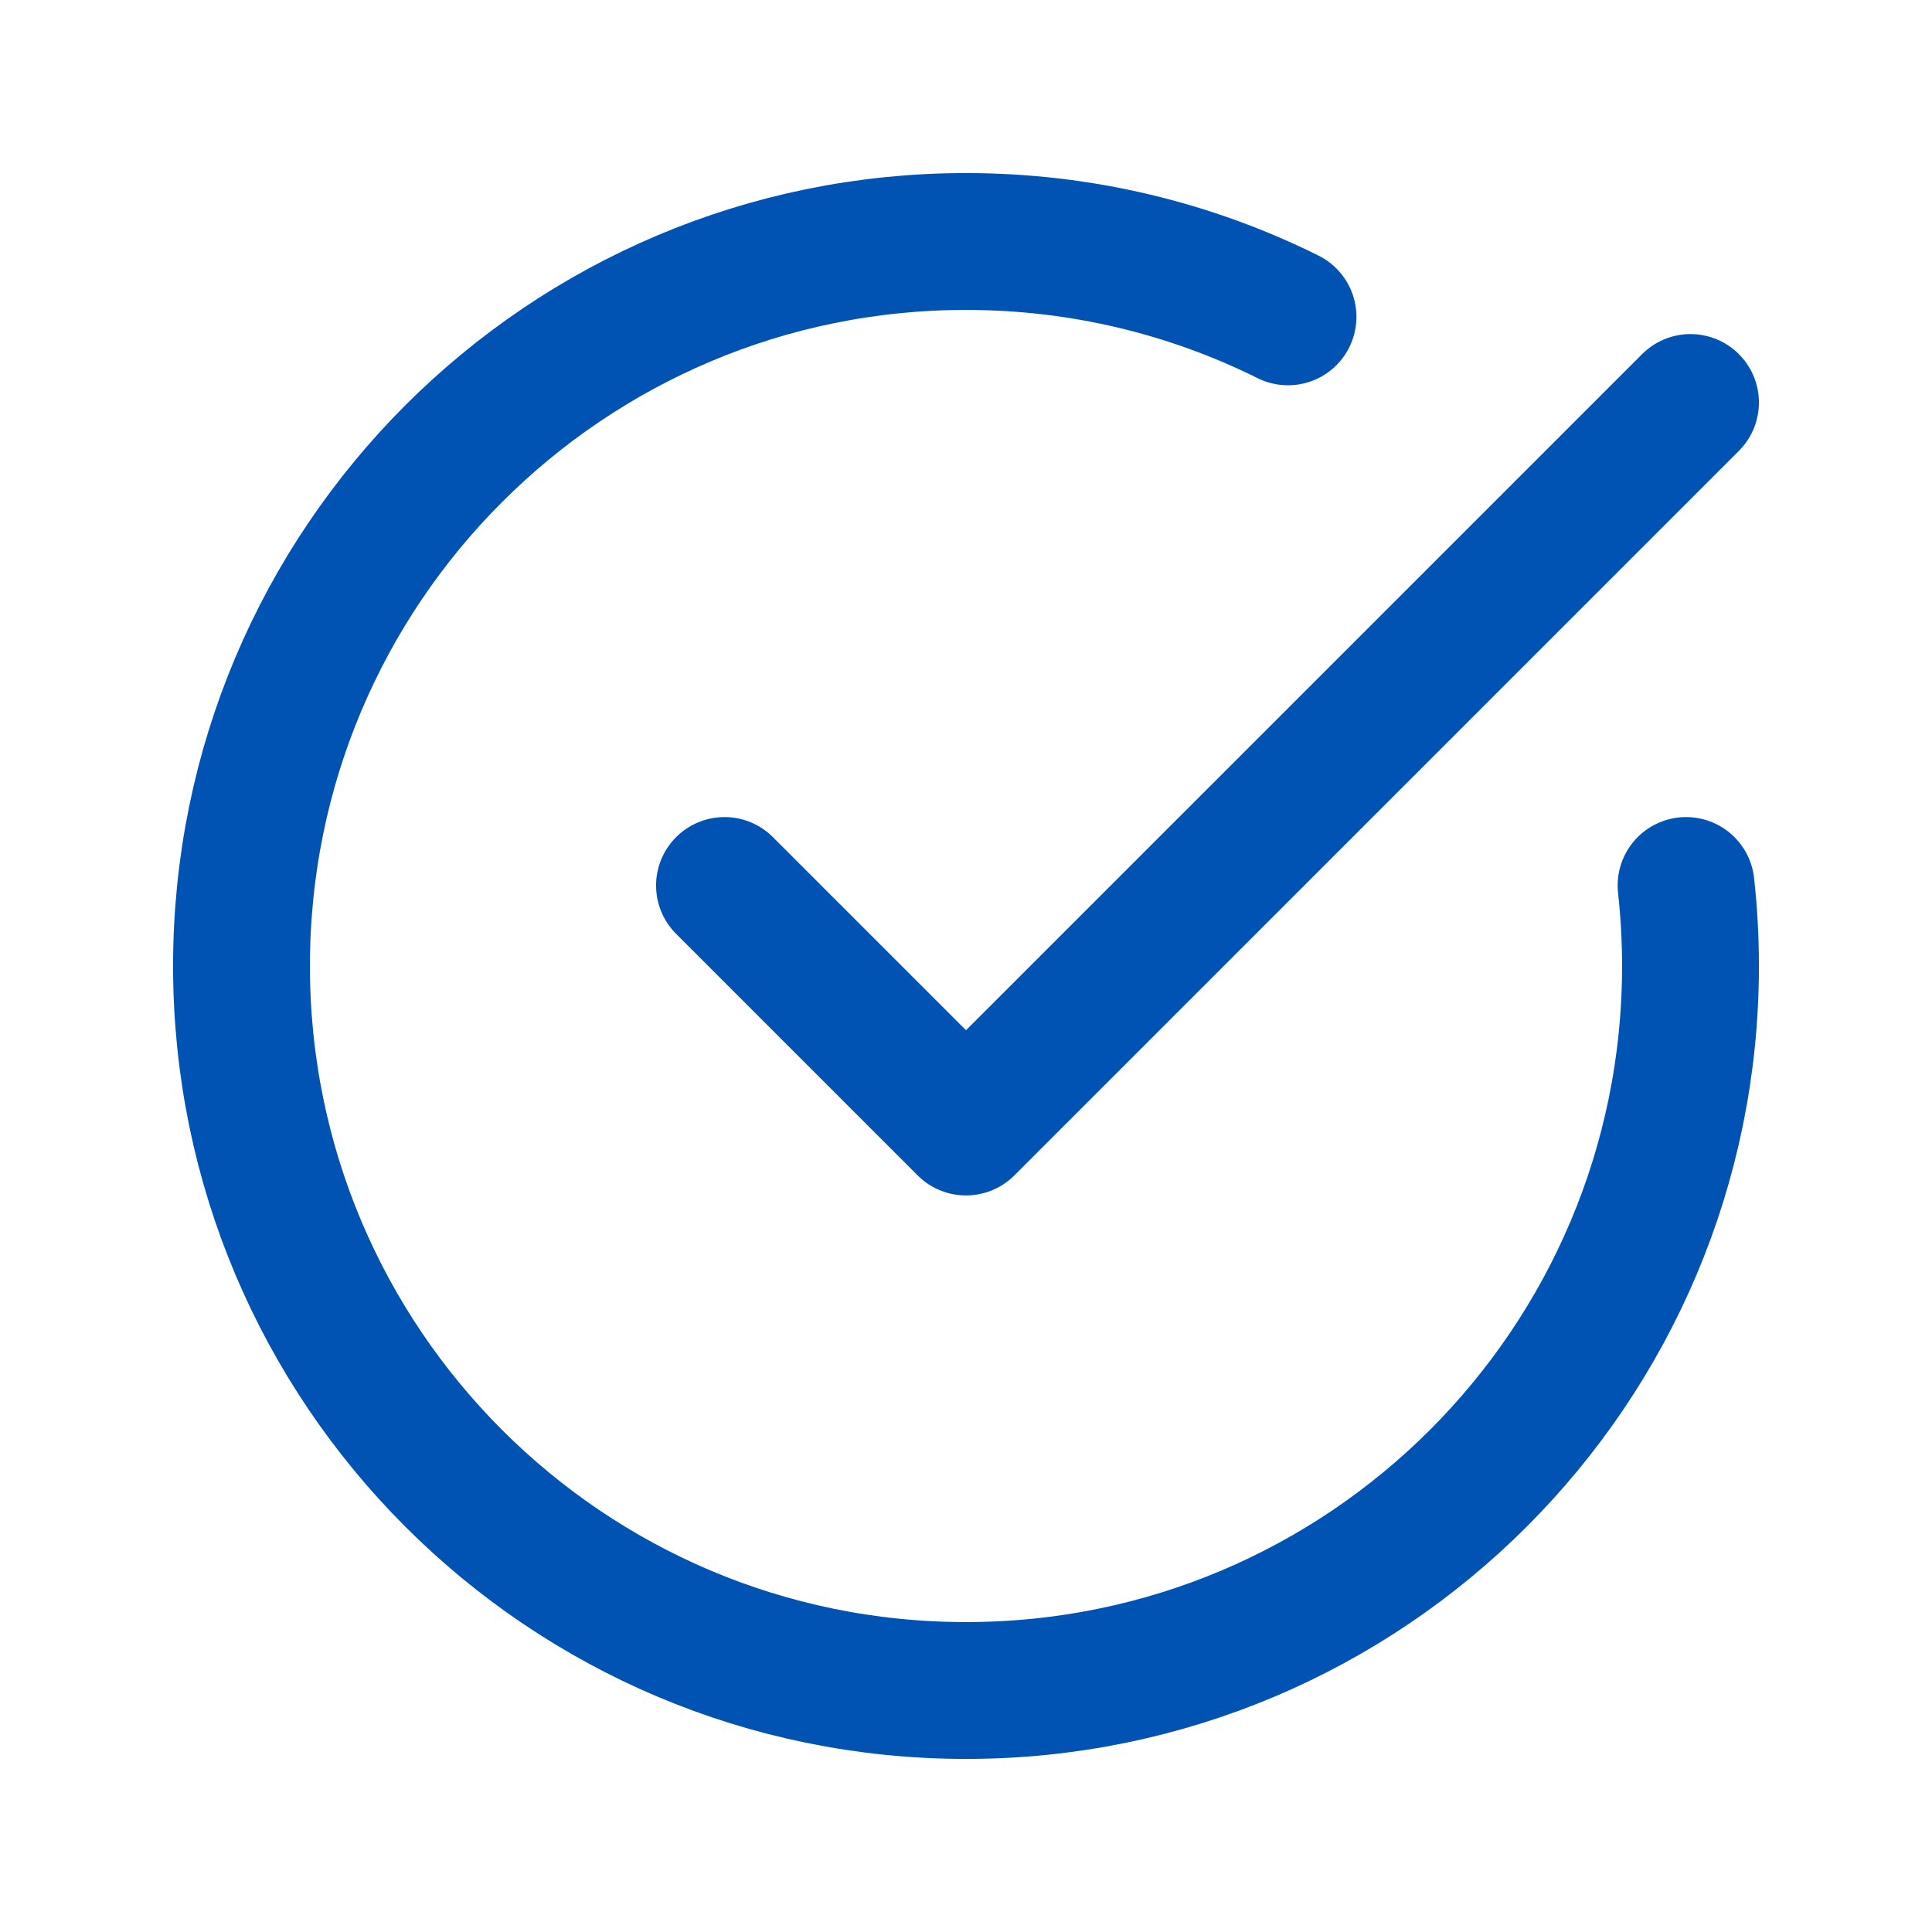
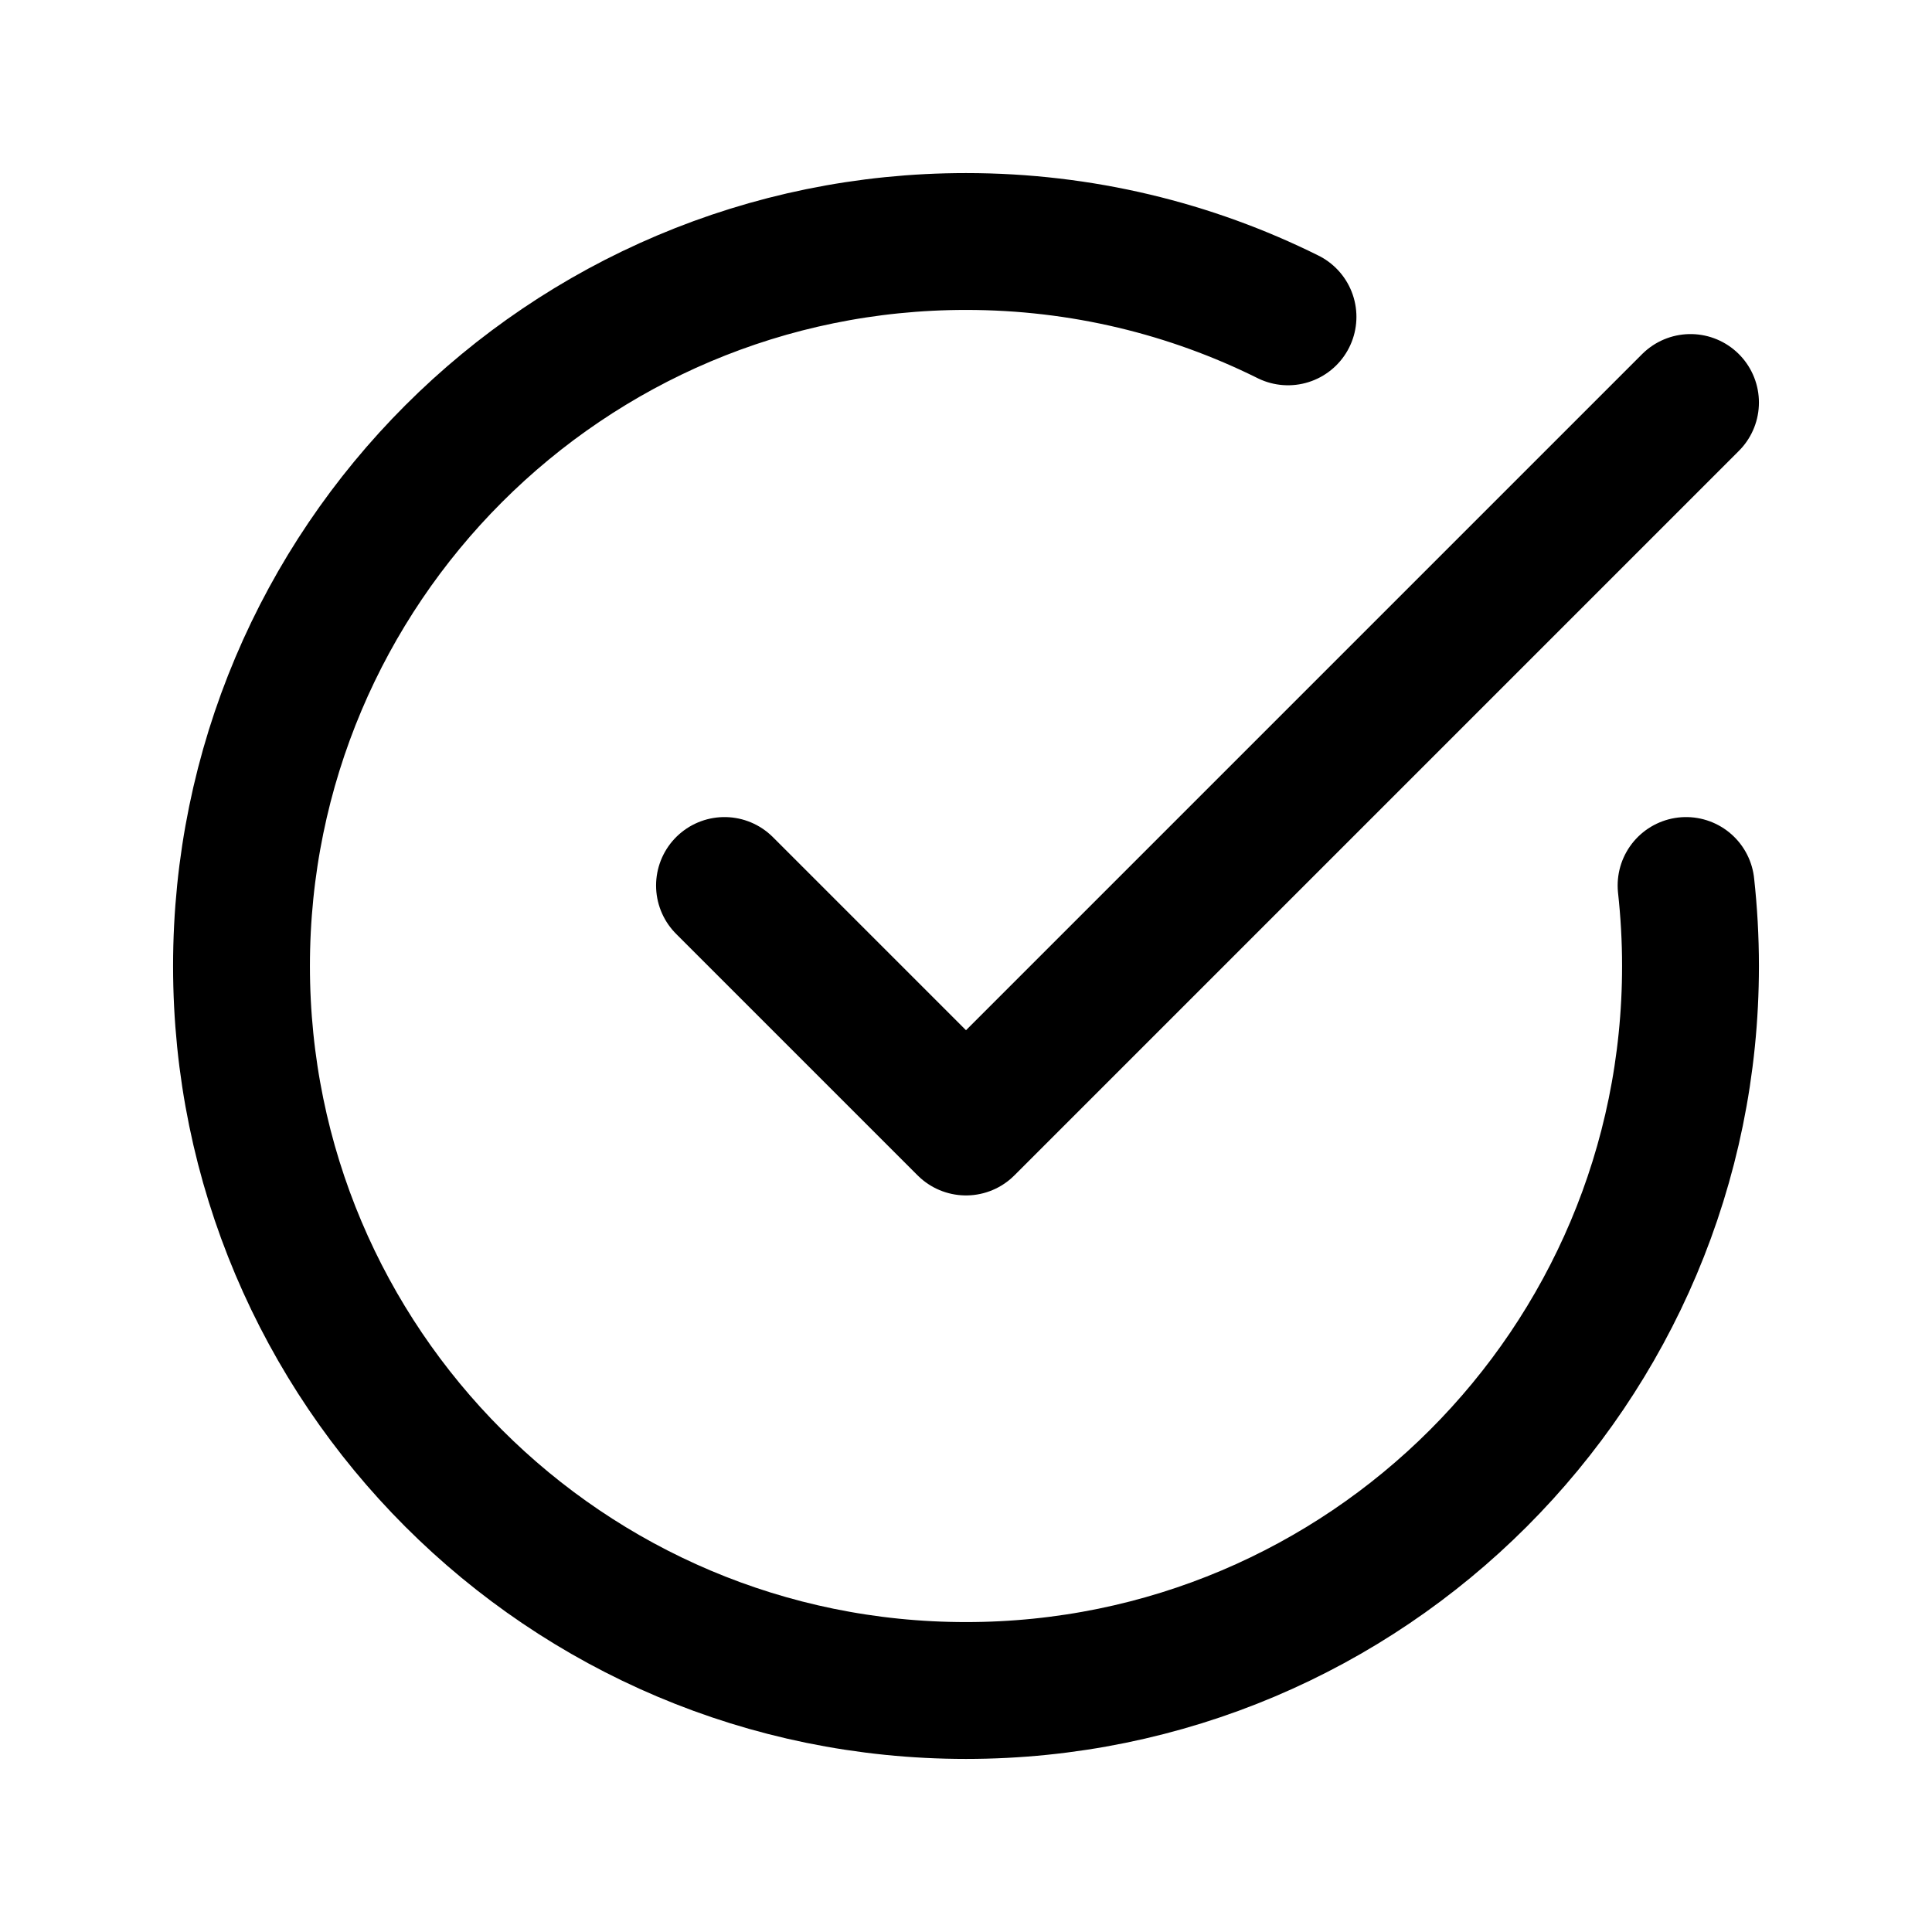
- <svg xmlns="http://www.w3.org/2000/svg" width="256px" height="256px" viewBox="0 0 24 24" fill="none" stroke="#0053b3">
+ <svg xmlns="http://www.w3.org/2000/svg" width="256px" height="256px" viewBox="0 0 24 24" fill="none" stroke="currentColor" stroke-width="2" stroke-linecap="round" stroke-linejoin="round" class="feather feather-check">
  <g id="SVGRepo_bgCarrier" stroke-width="0" />
  <g id="SVGRepo_tracerCarrier" stroke-linecap="round" stroke-linejoin="round" />
  <g id="SVGRepo_iconCarrier">
-     <path d="M16 3.936C14.795 3.337 13.437 3 12 3C7.029 3 3 7.029 3 12C3 16.971 7.029 21 12 21C16.971 21 21 16.971 21 12C21 11.662 20.981 11.328 20.945 11M21 5L12 14L9 11" stroke="#0053b3" stroke-width="1.7" stroke-linecap="round" stroke-linejoin="round" />
+     <path d="M16 3.936C14.795 3.337 13.437 3 12 3C7.029 3 3 7.029 3 12C3 16.971 7.029 21 12 21C16.971 21 21 16.971 21 12C21 11.662 20.981 11.328 20.945 11M21 5L12 14L9 11" stroke="currentColor" stroke-width="1.7" stroke-linecap="round" stroke-linejoin="round" />
  </g>
</svg>
